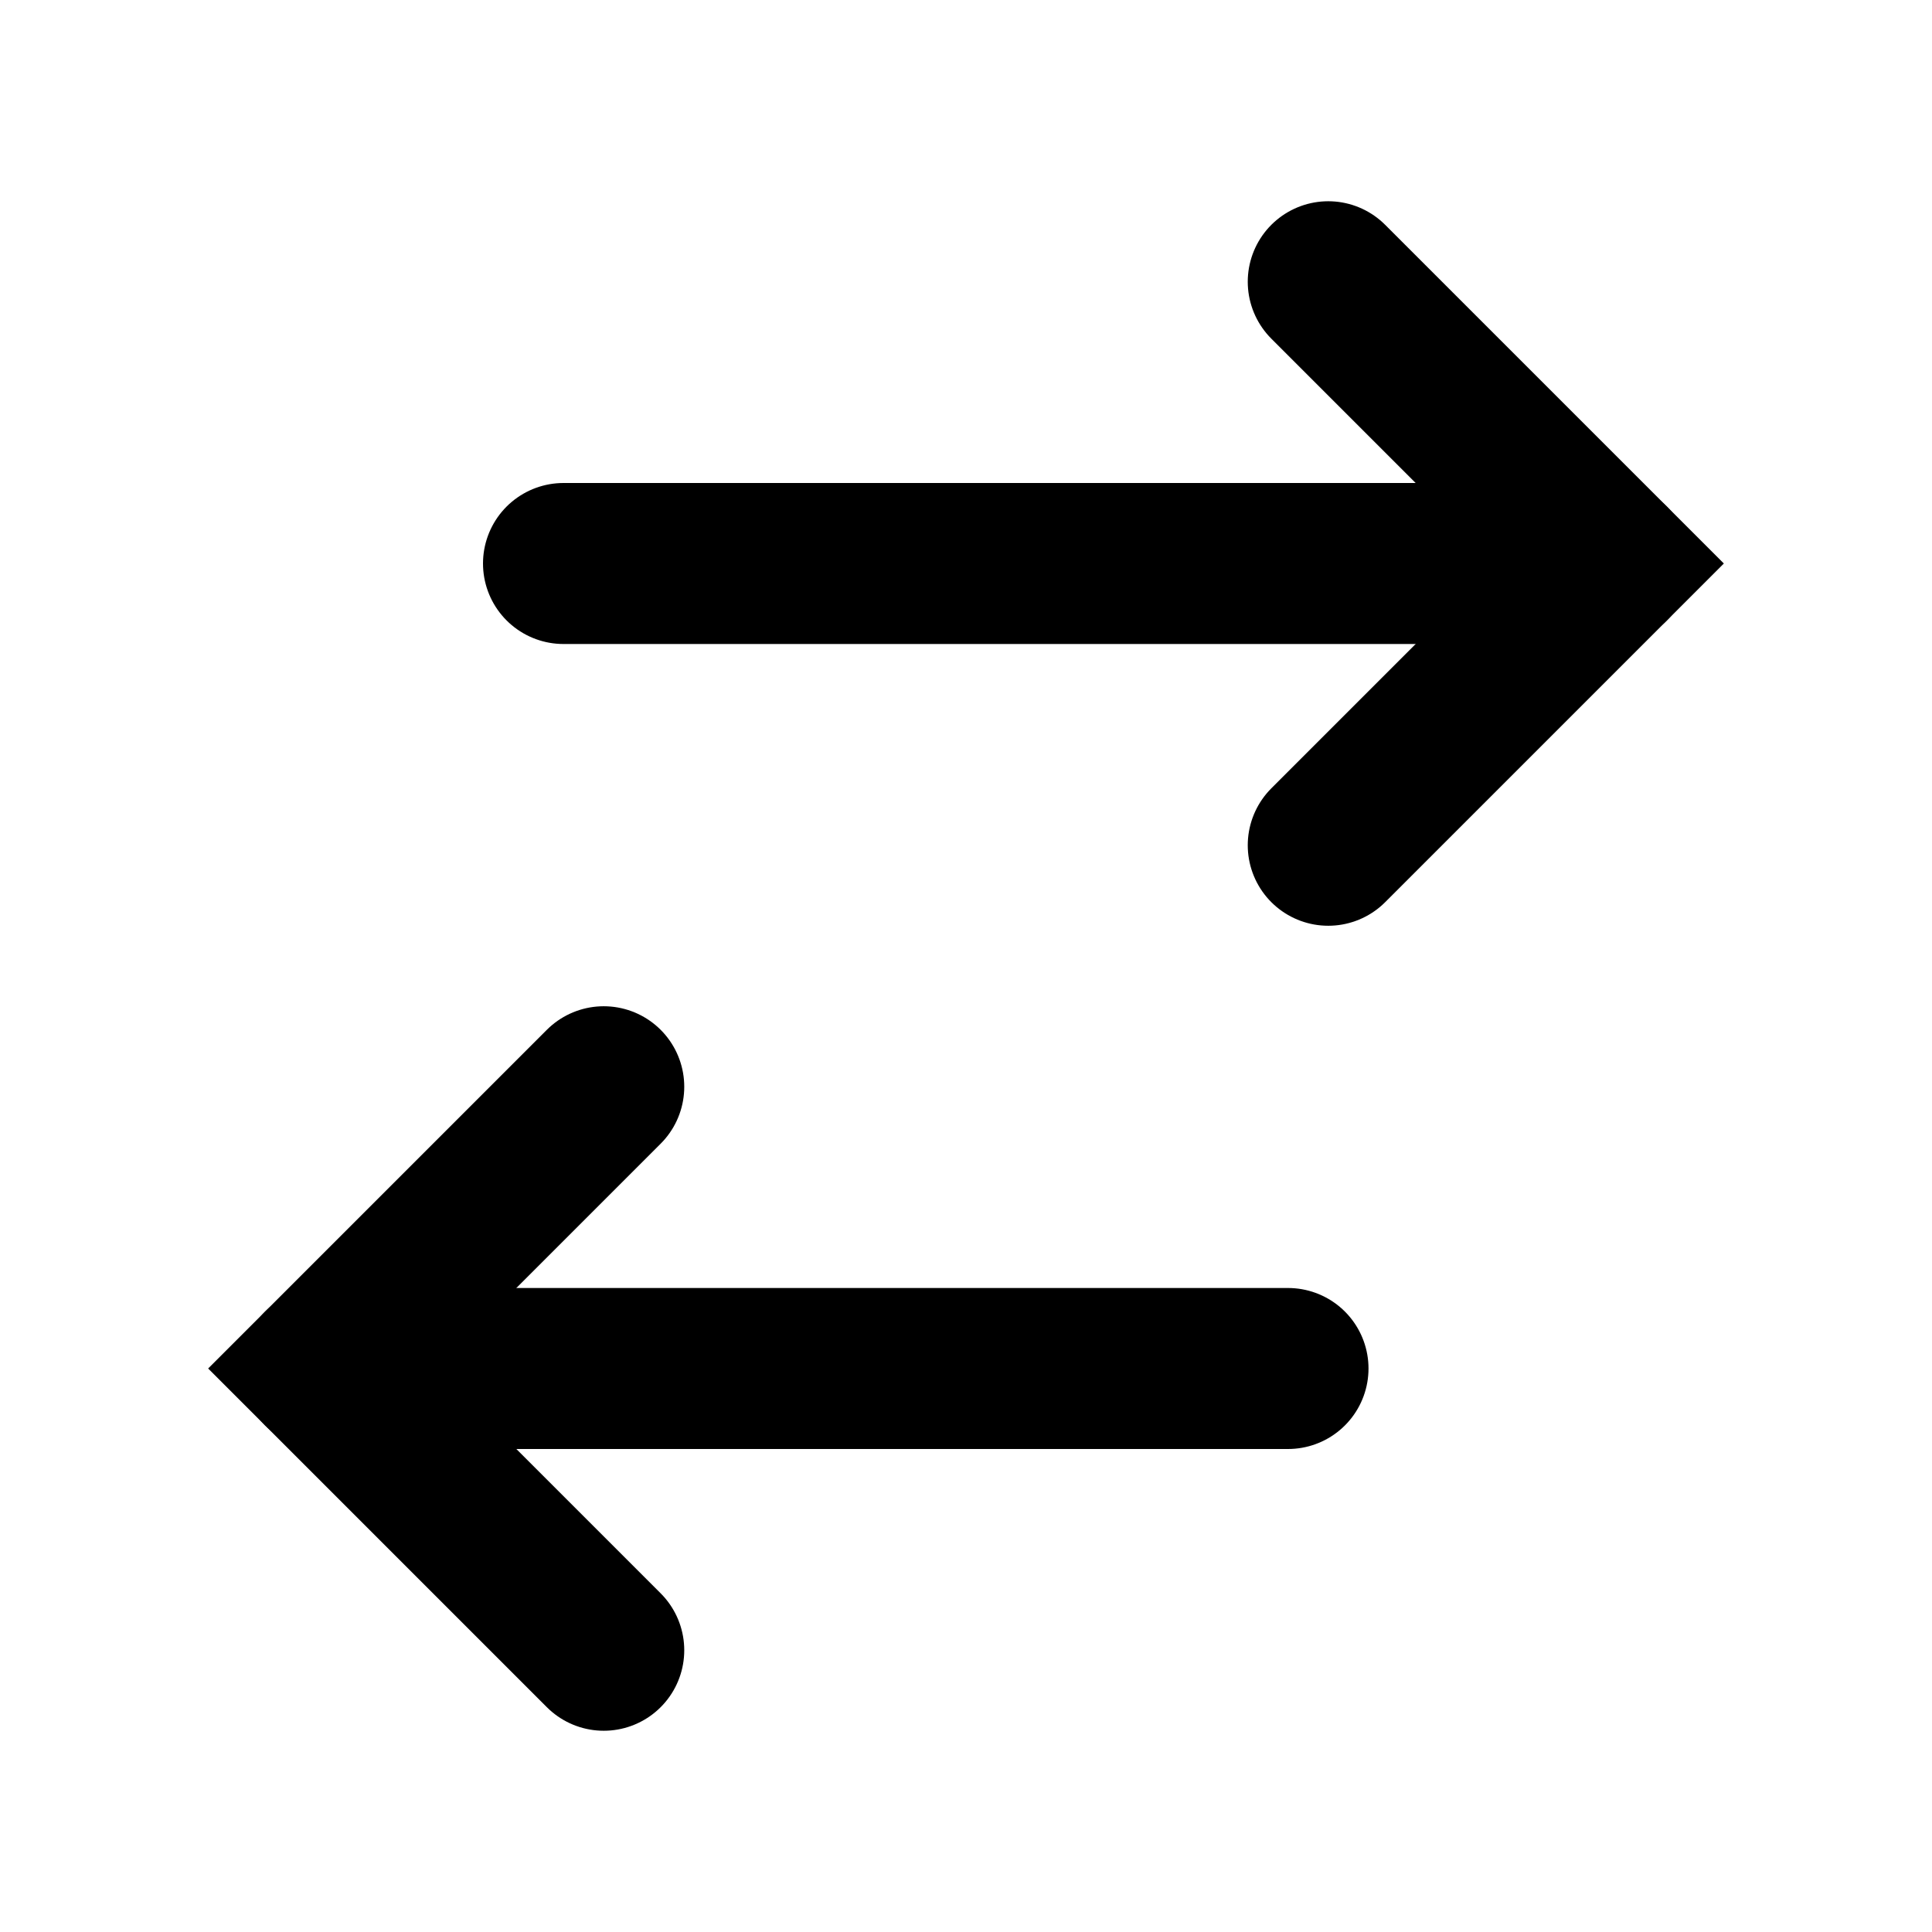
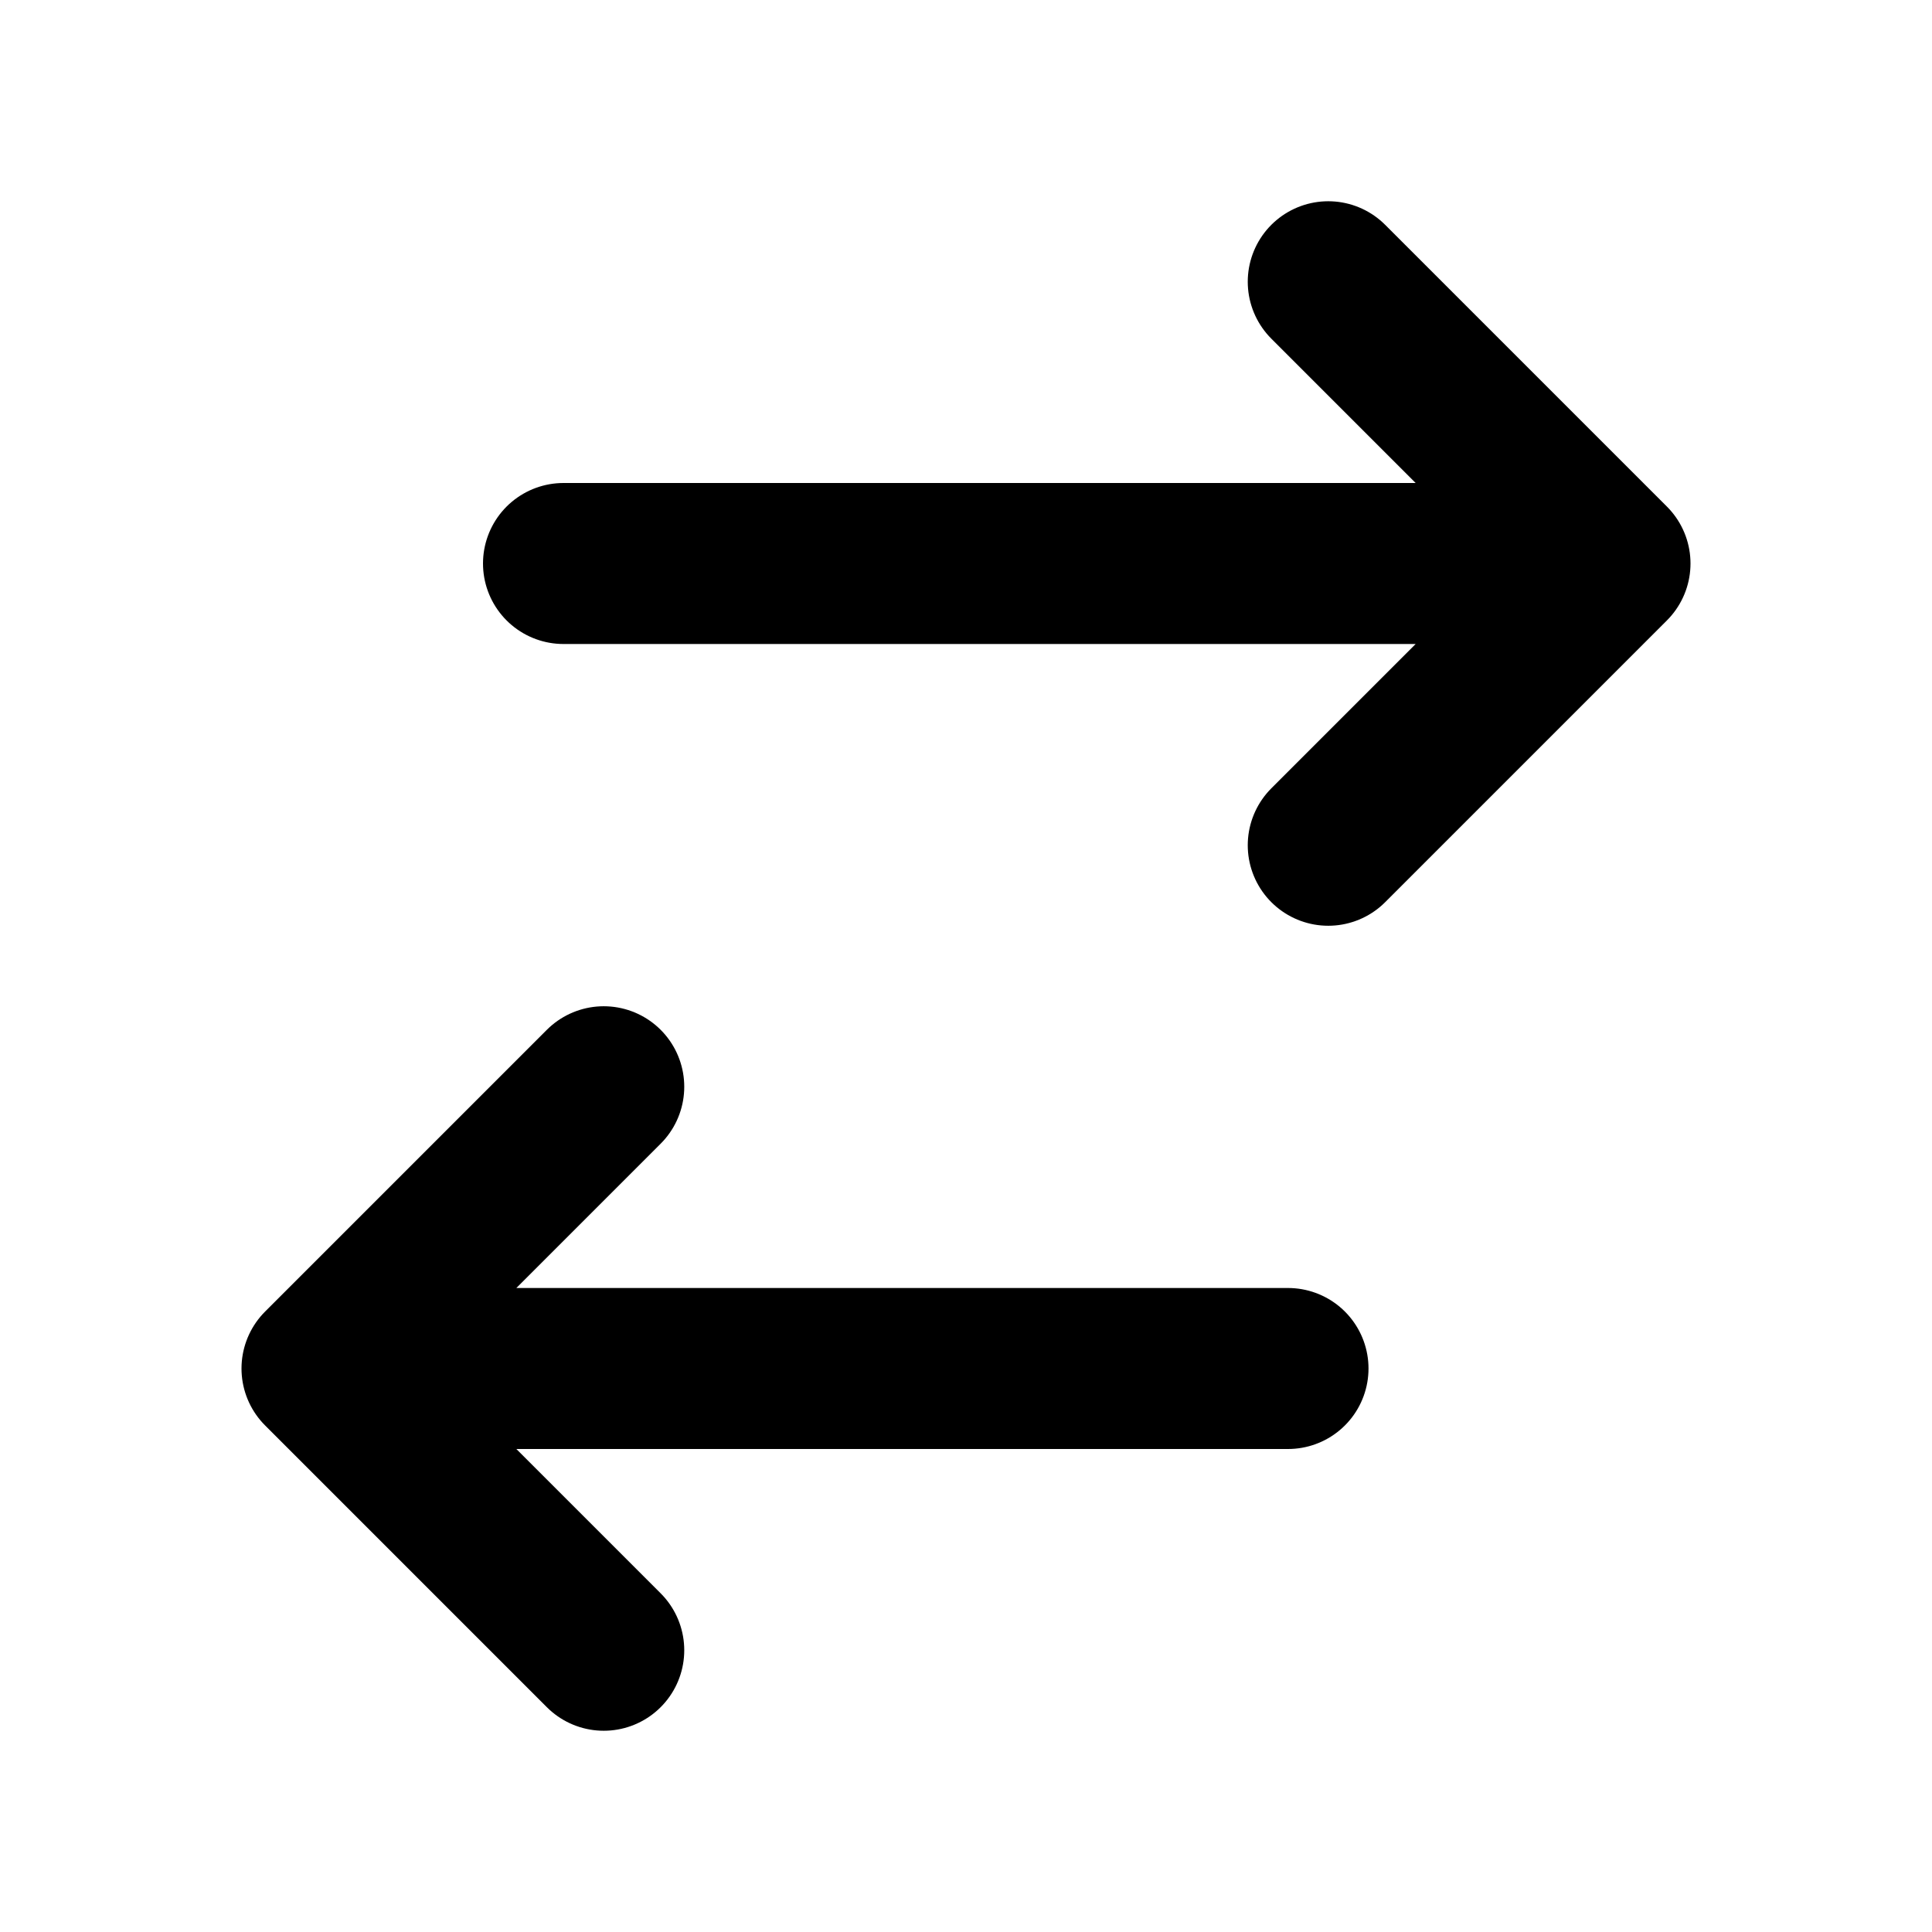
- <svg xmlns="http://www.w3.org/2000/svg" fill="none" viewBox="0 0 24 24">
-   <g stroke="currentColor" stroke-linecap="round" stroke-width="2">
-     <path d="M4 17h12" />
-     <path d="M7.5 13.5L4 17l3.5 3.5" />
-     <path d="M7 7h13" />
-     <path d="M16.5 3.5L20 7l-3.5 3.5" />
-   </g>
+ <svg xmlns="http://www.w3.org/2000/svg" width="24" height="24" fill="none" viewBox="0 0 24 24">
+   <path stroke="currentColor" stroke-linecap="round" stroke-linejoin="round" stroke-width="2" d="M4 17h12M4 17l3.5-3.5M4 17l3.5 3.5M7 7h13m0 0l-3.5-3.5M20 7l-3.5 3.5" />
</svg>
